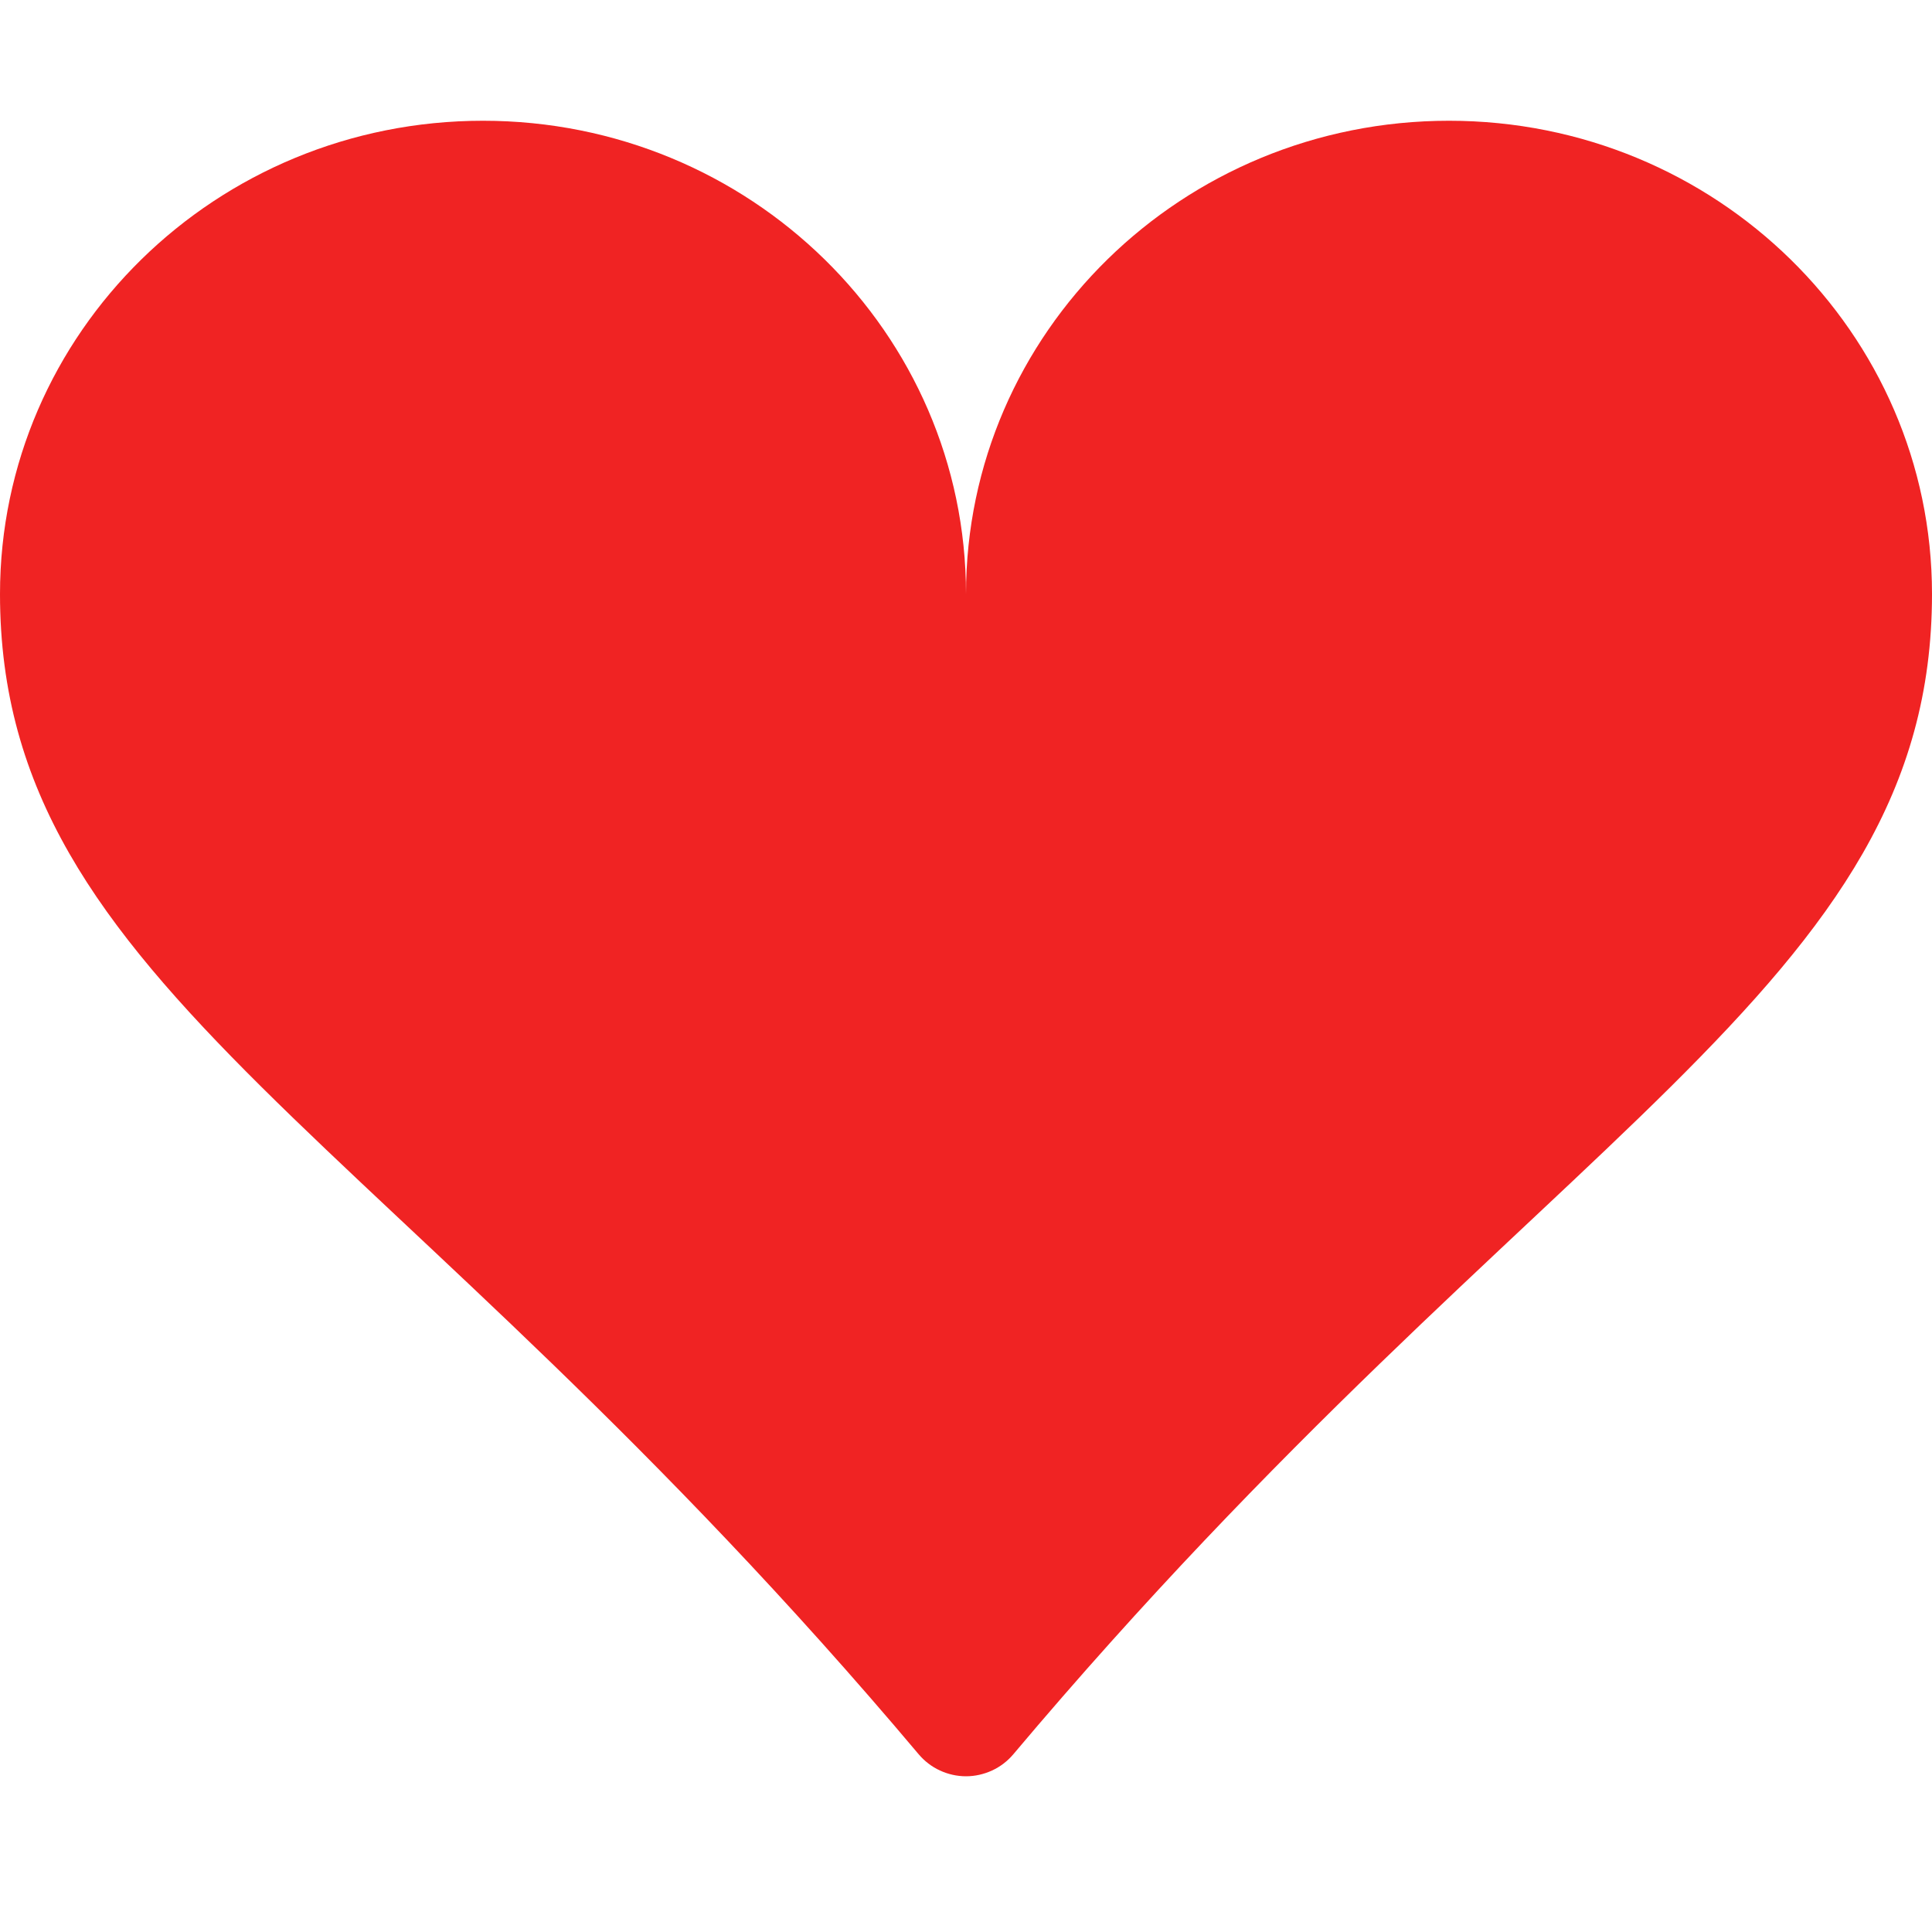
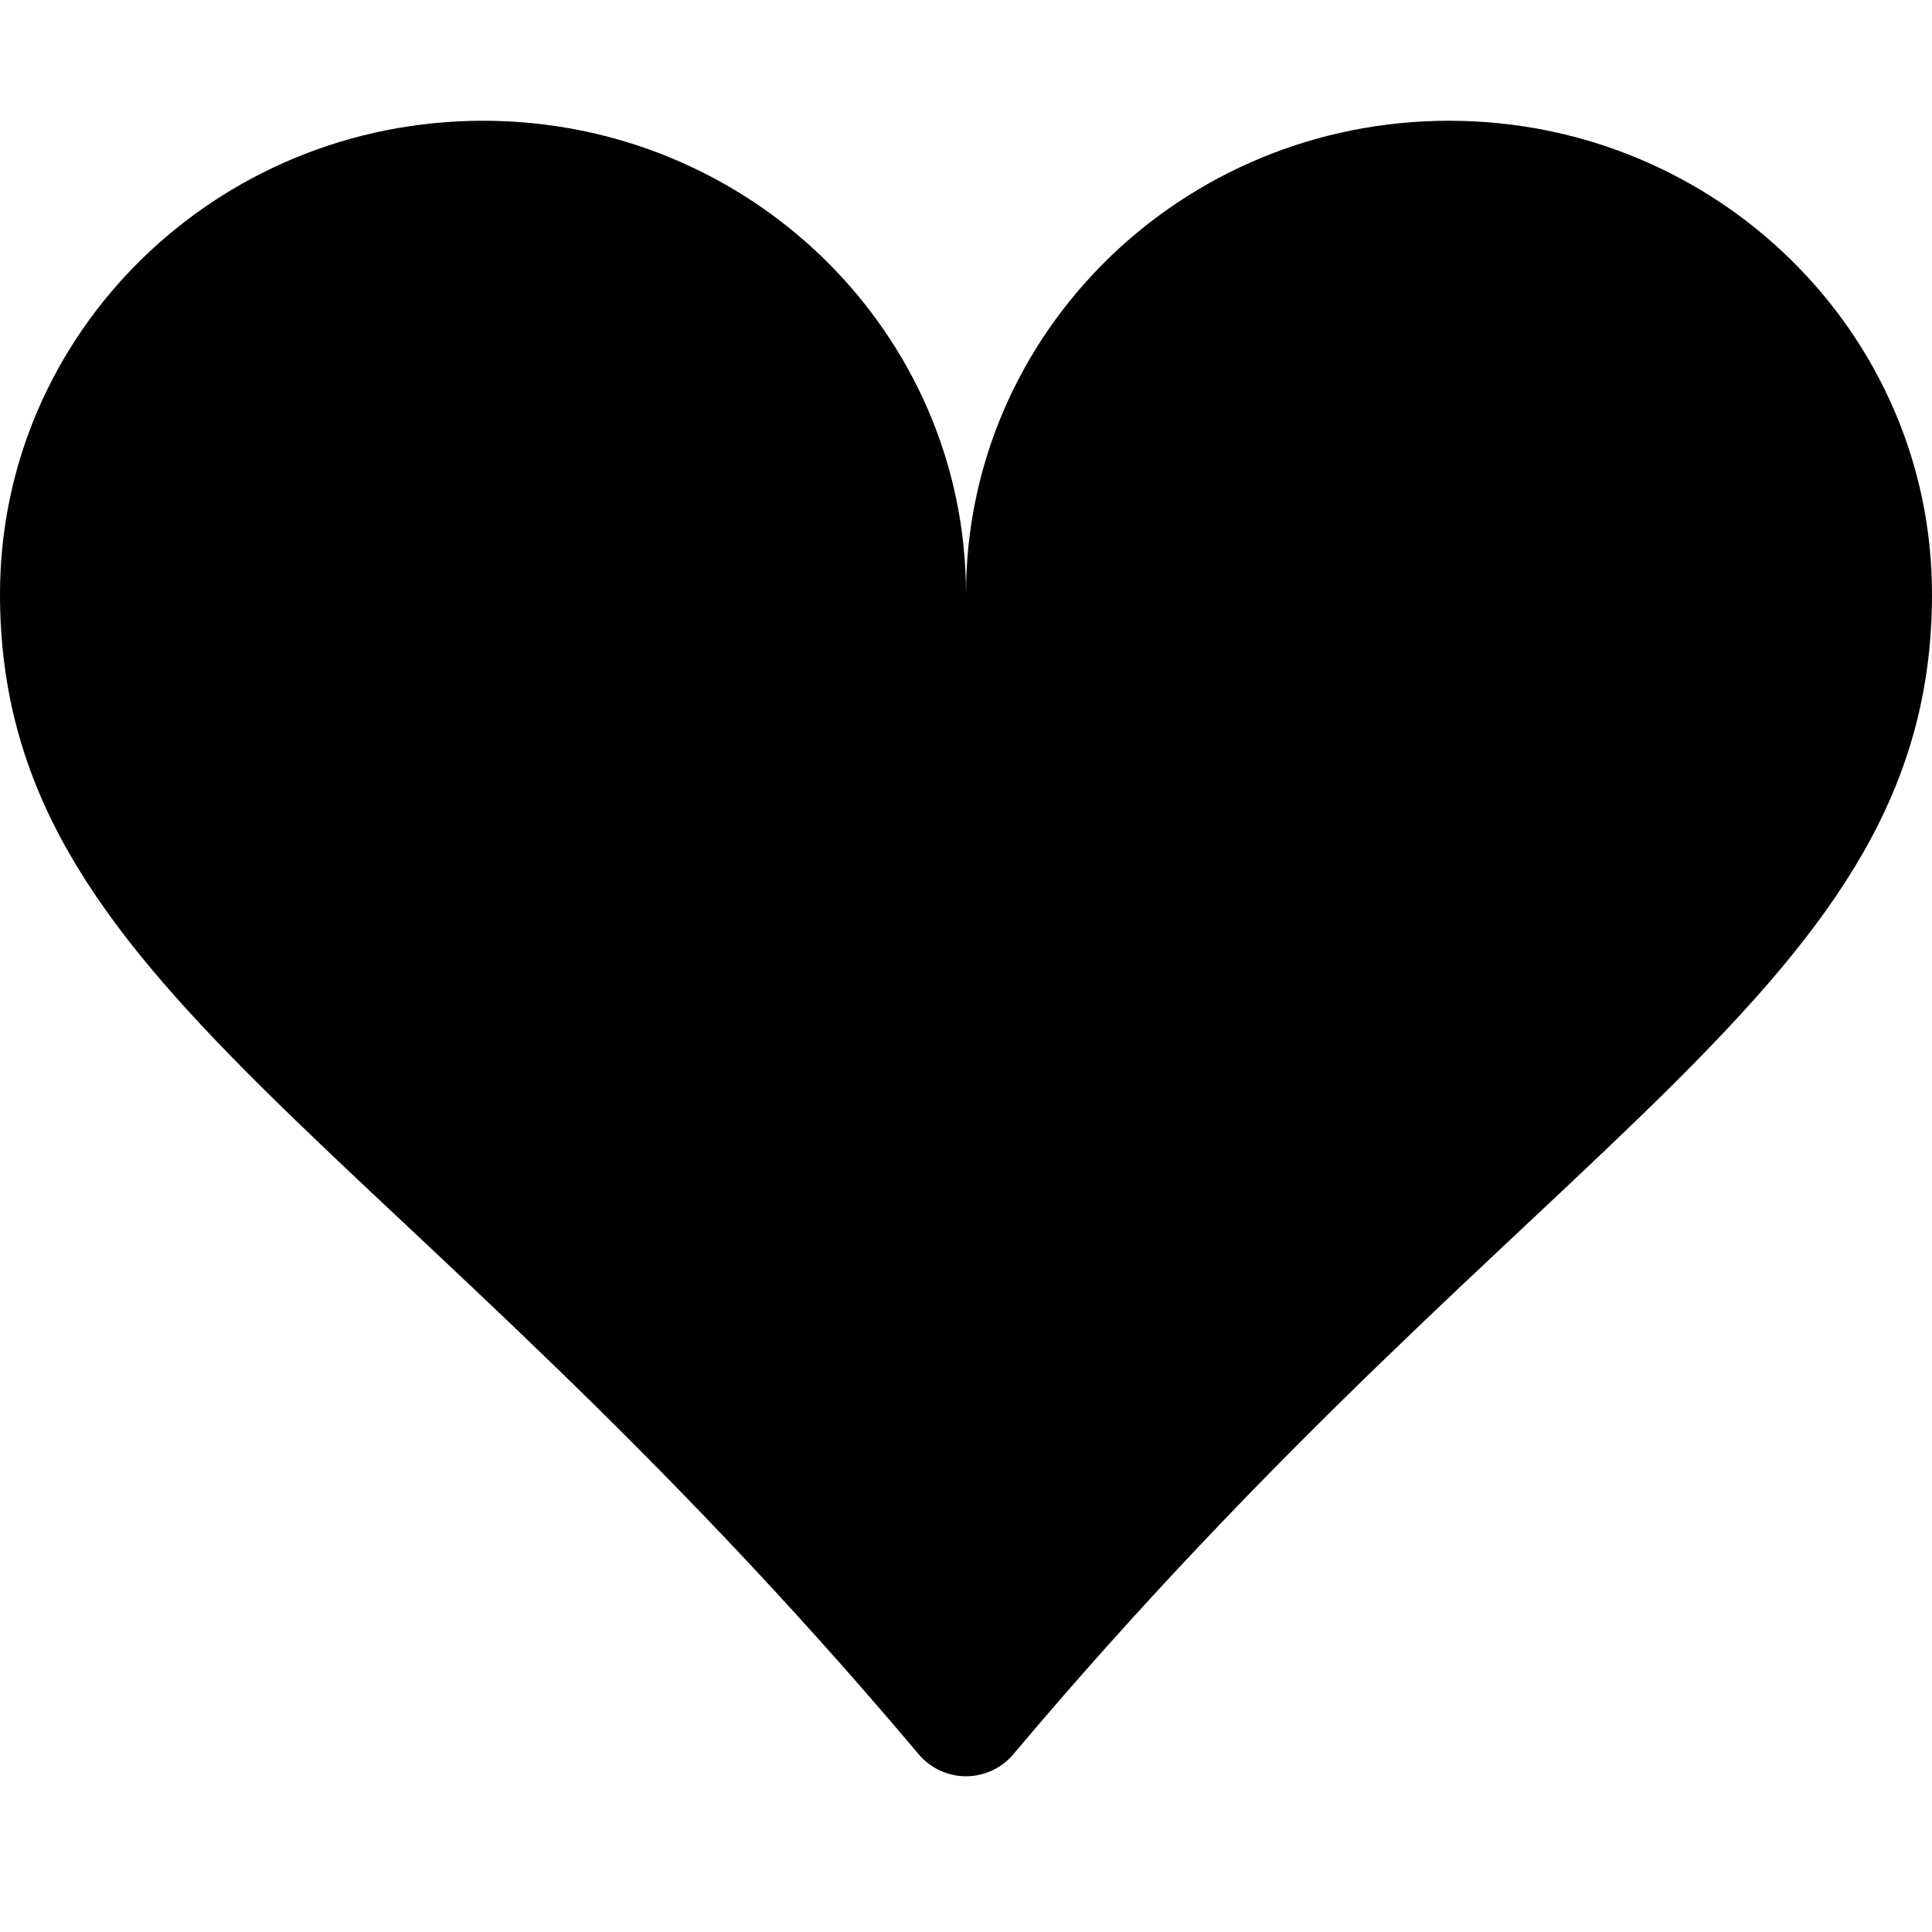
<svg xmlns="http://www.w3.org/2000/svg" width="20" height="20" viewBox="0 0 20 20" fill="none">
-   <path d="M5 1.25C7.763 1.25 10 3.444 10 6.15C10 3.444 12.238 1.25 15 1.25C17.762 1.25 20 3.444 20 6.15C20 10.229 15.957 11.668 10.49 18.16C10.43 18.231 10.355 18.289 10.27 18.328C10.185 18.367 10.093 18.388 10 18.388C9.907 18.388 9.814 18.367 9.73 18.328C9.645 18.289 9.57 18.231 9.51 18.16C4.043 11.668 0 10.229 0 6.15C0 3.444 2.237 1.25 5 1.25Z" fill="#F02323" />
+   <path d="M5 1.25C7.763 1.25 10 3.444 10 6.15C10 3.444 12.238 1.25 15 1.25C17.762 1.25 20 3.444 20 6.15C20 10.229 15.957 11.668 10.49 18.16C10.43 18.231 10.355 18.289 10.27 18.328C10.185 18.367 10.093 18.388 10 18.388C9.907 18.388 9.814 18.367 9.73 18.328C9.645 18.289 9.57 18.231 9.51 18.16C4.043 11.668 0 10.229 0 6.15C0 3.444 2.237 1.25 5 1.25Z" fill="currentColor" />
</svg>
